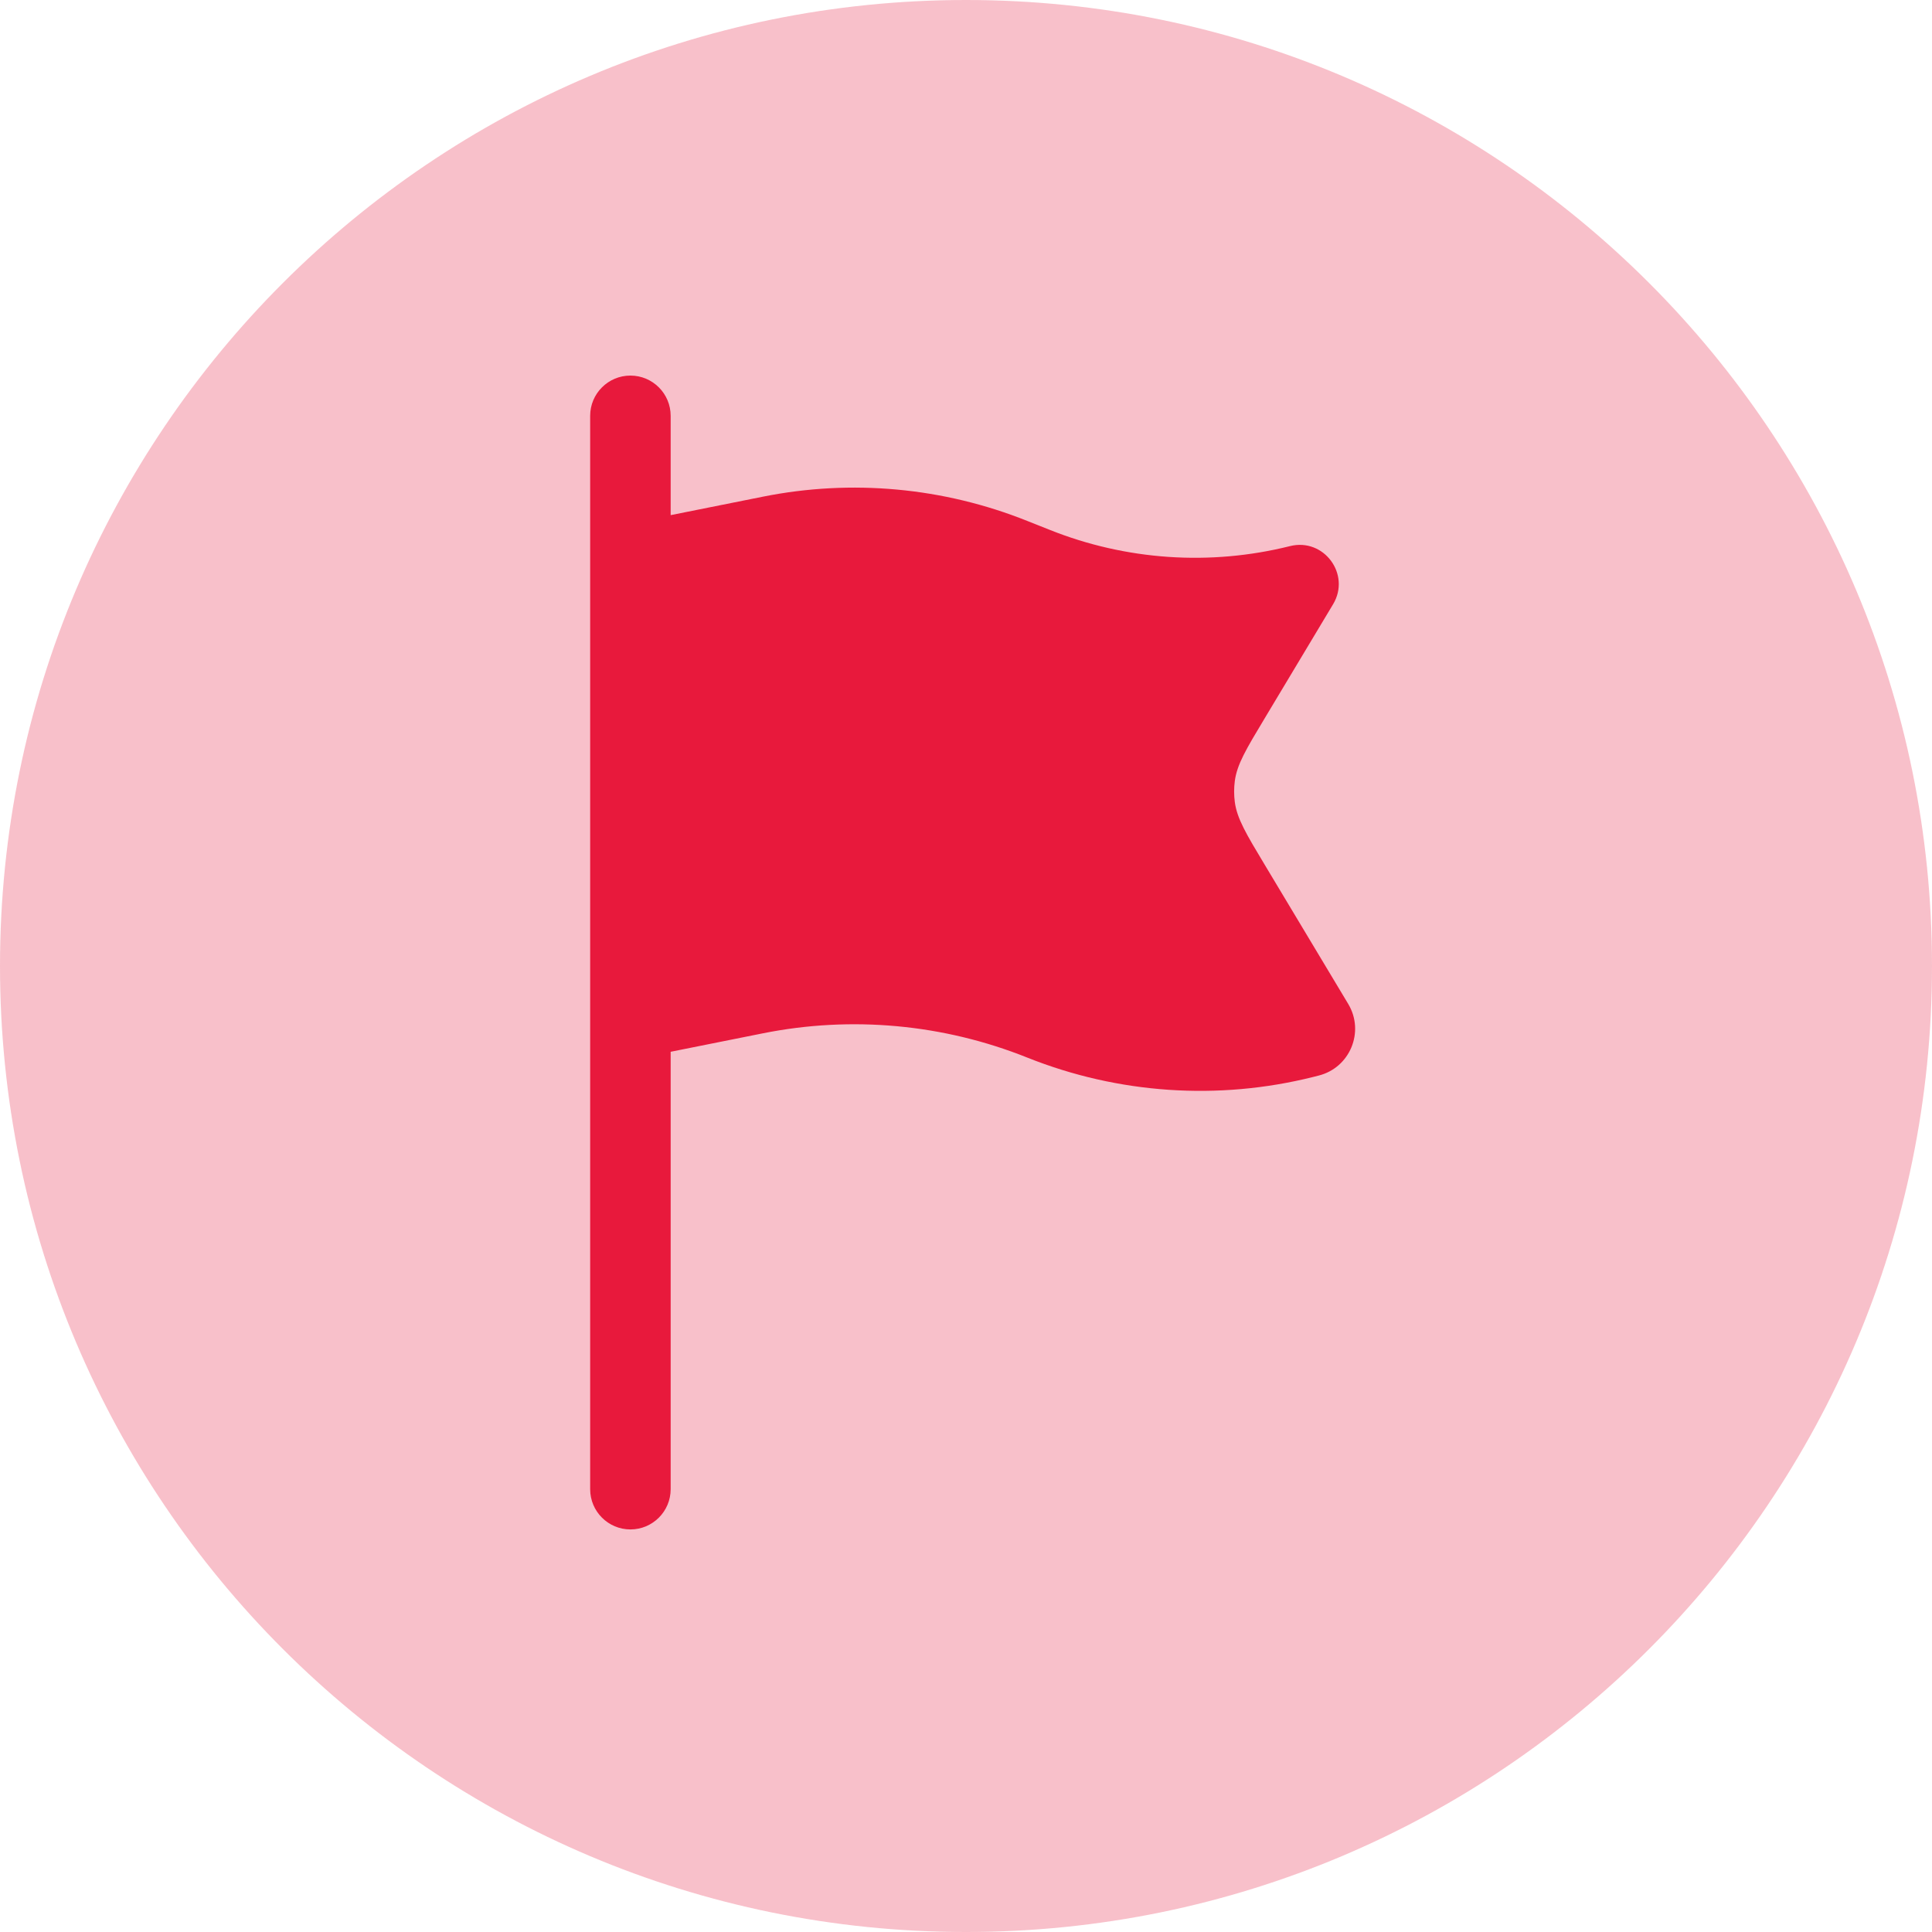
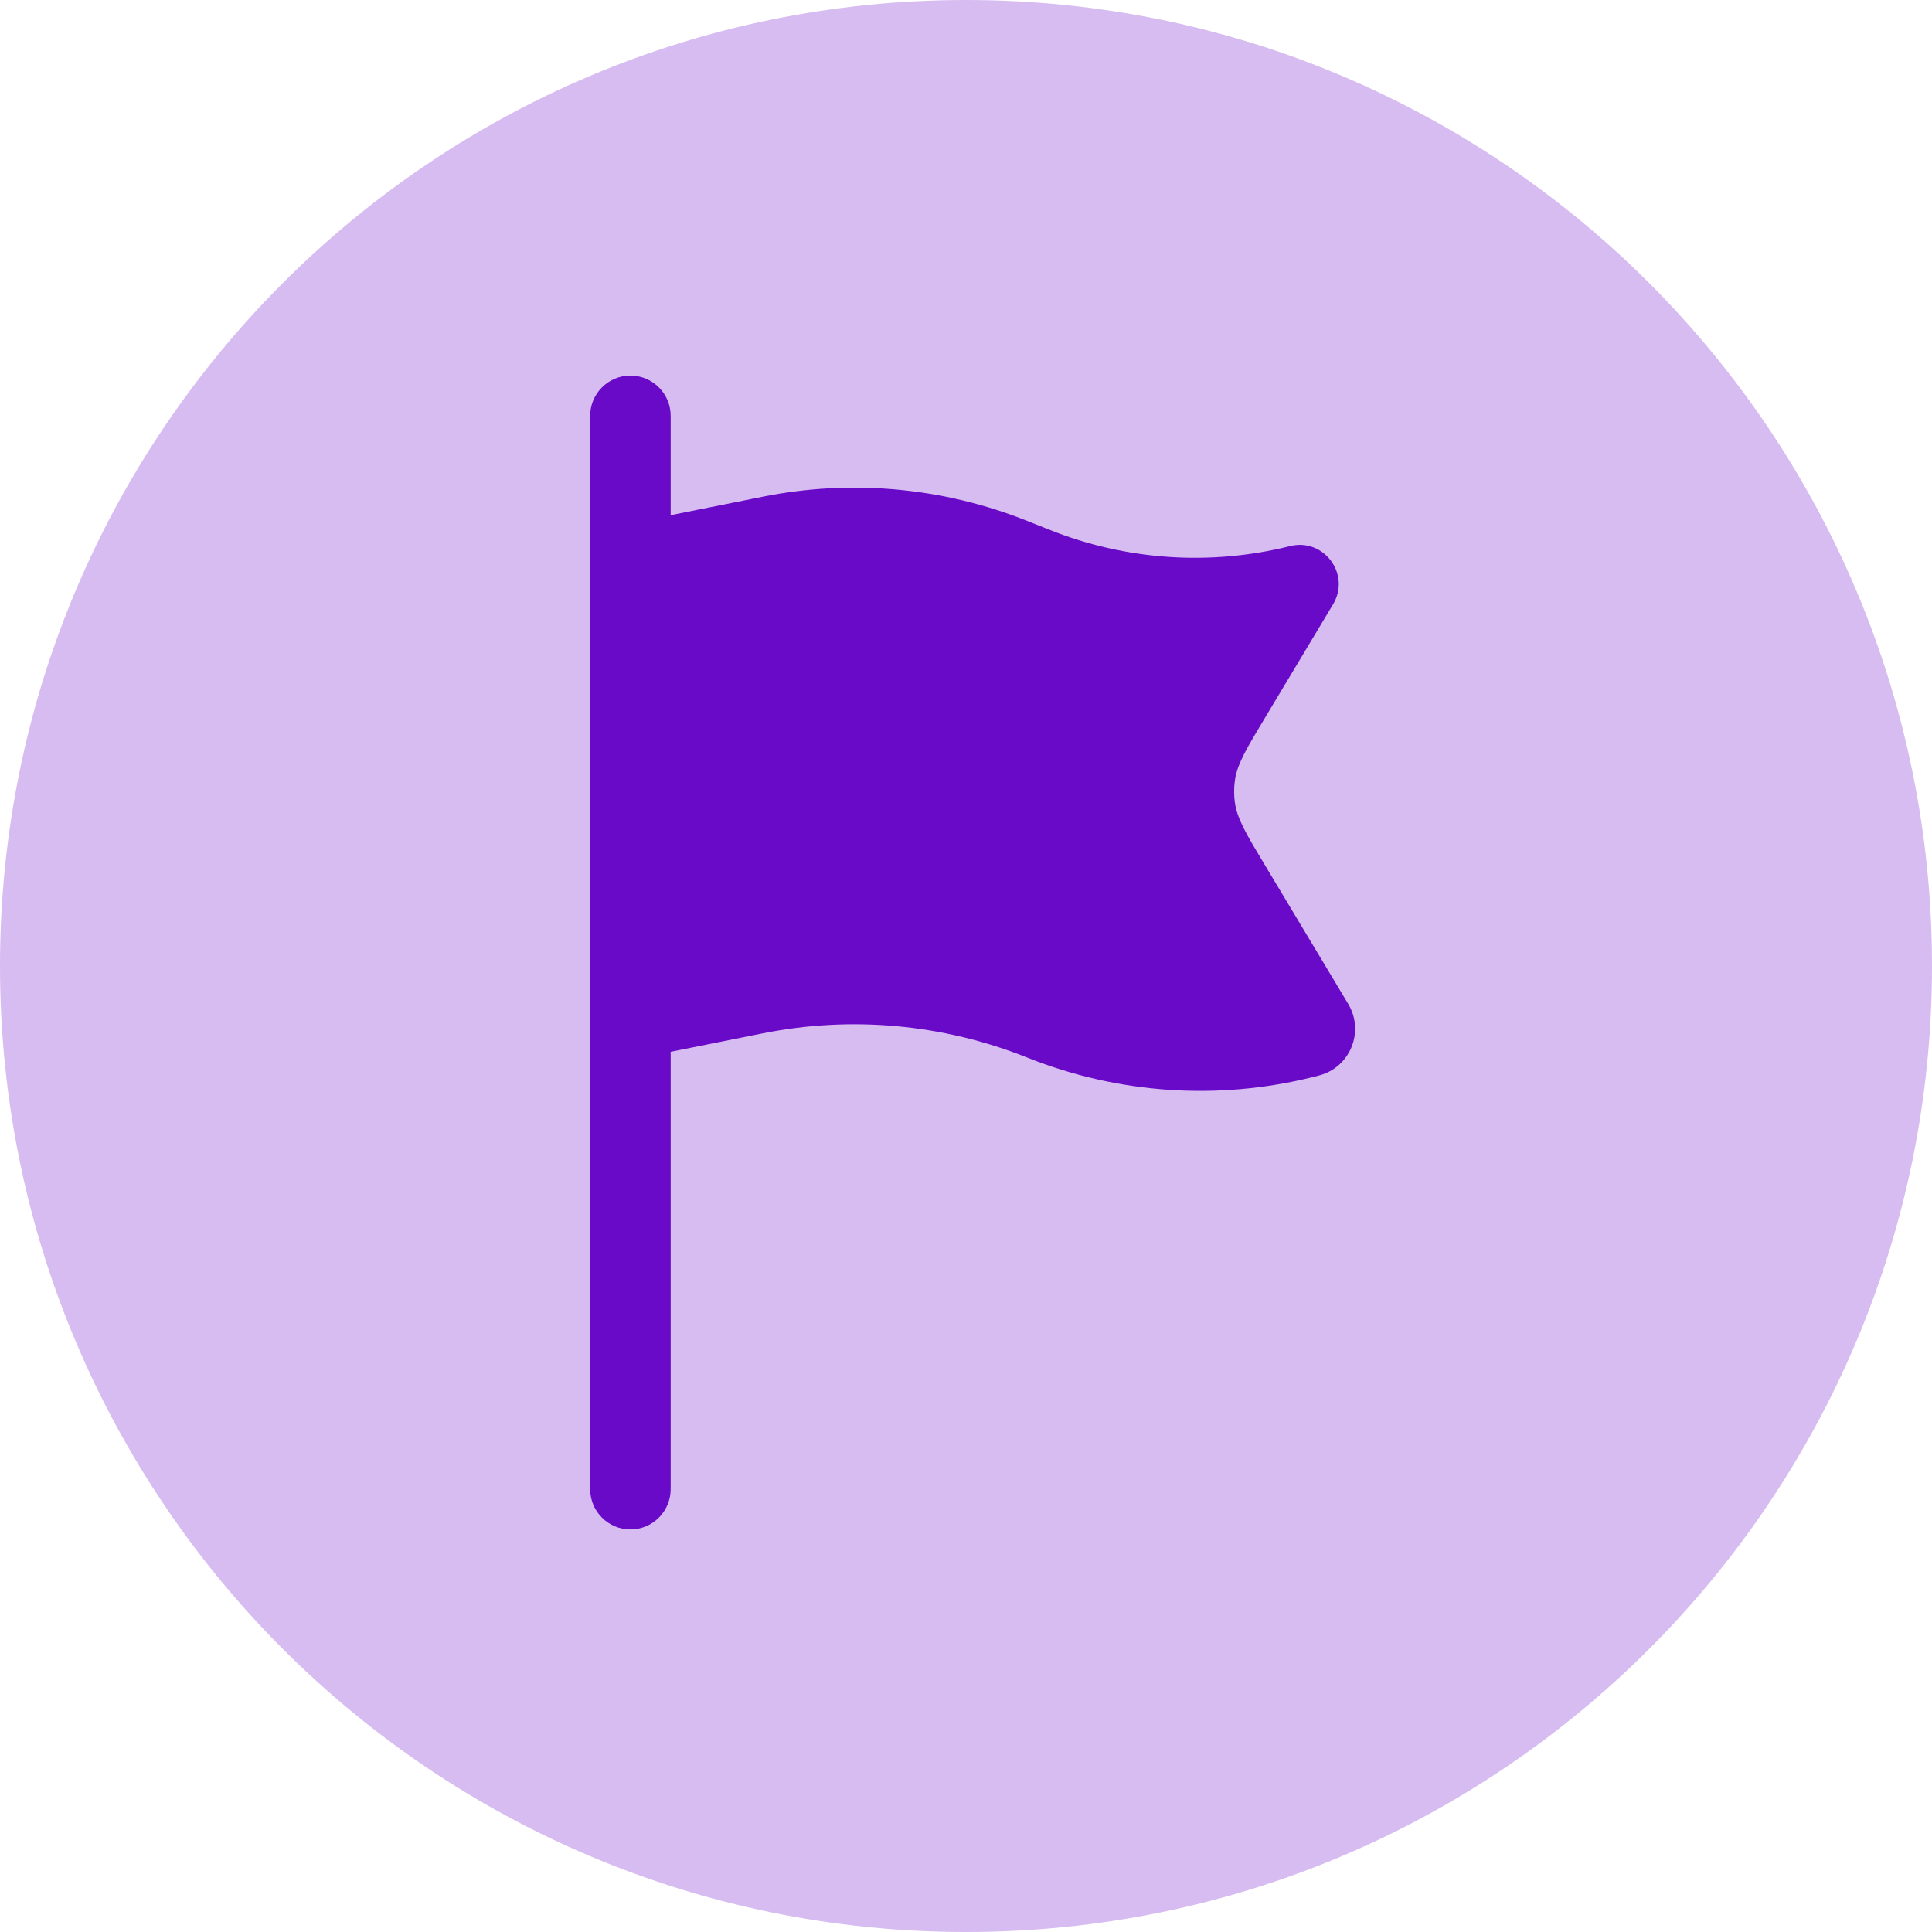
<svg xmlns="http://www.w3.org/2000/svg" preserveAspectRatio="none" overflow="visible" style="display: block;" width="30" height="30" viewBox="0 0 30 30" fill="none">
  <g id="Group 2085663675">
-     <circle id="Ellipse 25454" cx="15" cy="15" r="15" fill="#E8193C" fill-opacity="0.27" />
+     <circle id="Ellipse 25454" cx="15" cy="15" r="15" fill="#6a0ac9" fill-opacity="0.27" />
    <g id="flag-2-svgrepo-com 2">
-       <path id="Vector" d="M9.789 5.832C10.134 5.832 10.414 6.112 10.414 6.457V7.999L11.848 7.712C13.223 7.437 14.649 7.568 15.951 8.089L16.296 8.226C17.483 8.701 18.79 8.79 20.031 8.48C20.557 8.348 20.979 8.918 20.7 9.383L19.635 11.159C19.35 11.633 19.208 11.87 19.174 12.128C19.16 12.236 19.16 12.345 19.174 12.453C19.208 12.71 19.35 12.948 19.635 13.422L20.935 15.589C21.194 16.021 20.963 16.58 20.474 16.702L20.391 16.723C18.916 17.092 17.363 16.986 15.951 16.422C14.649 15.901 13.223 15.77 11.848 16.045L10.414 16.332V23.124C10.414 23.469 10.134 23.749 9.789 23.749C9.444 23.749 9.164 23.469 9.164 23.124V6.457C9.164 6.112 9.444 5.832 9.789 5.832Z" fill="#E8193C" />
+       <path id="Vector" d="M9.789 5.832C10.134 5.832 10.414 6.112 10.414 6.457V7.999L11.848 7.712C13.223 7.437 14.649 7.568 15.951 8.089L16.296 8.226C17.483 8.701 18.79 8.79 20.031 8.48C20.557 8.348 20.979 8.918 20.7 9.383L19.635 11.159C19.35 11.633 19.208 11.87 19.174 12.128C19.16 12.236 19.16 12.345 19.174 12.453C19.208 12.71 19.35 12.948 19.635 13.422L20.935 15.589C21.194 16.021 20.963 16.58 20.474 16.702L20.391 16.723C18.916 17.092 17.363 16.986 15.951 16.422C14.649 15.901 13.223 15.77 11.848 16.045L10.414 16.332V23.124C10.414 23.469 10.134 23.749 9.789 23.749C9.444 23.749 9.164 23.469 9.164 23.124V6.457C9.164 6.112 9.444 5.832 9.789 5.832Z" fill="#6a0ac9" />
    </g>
  </g>
</svg>
